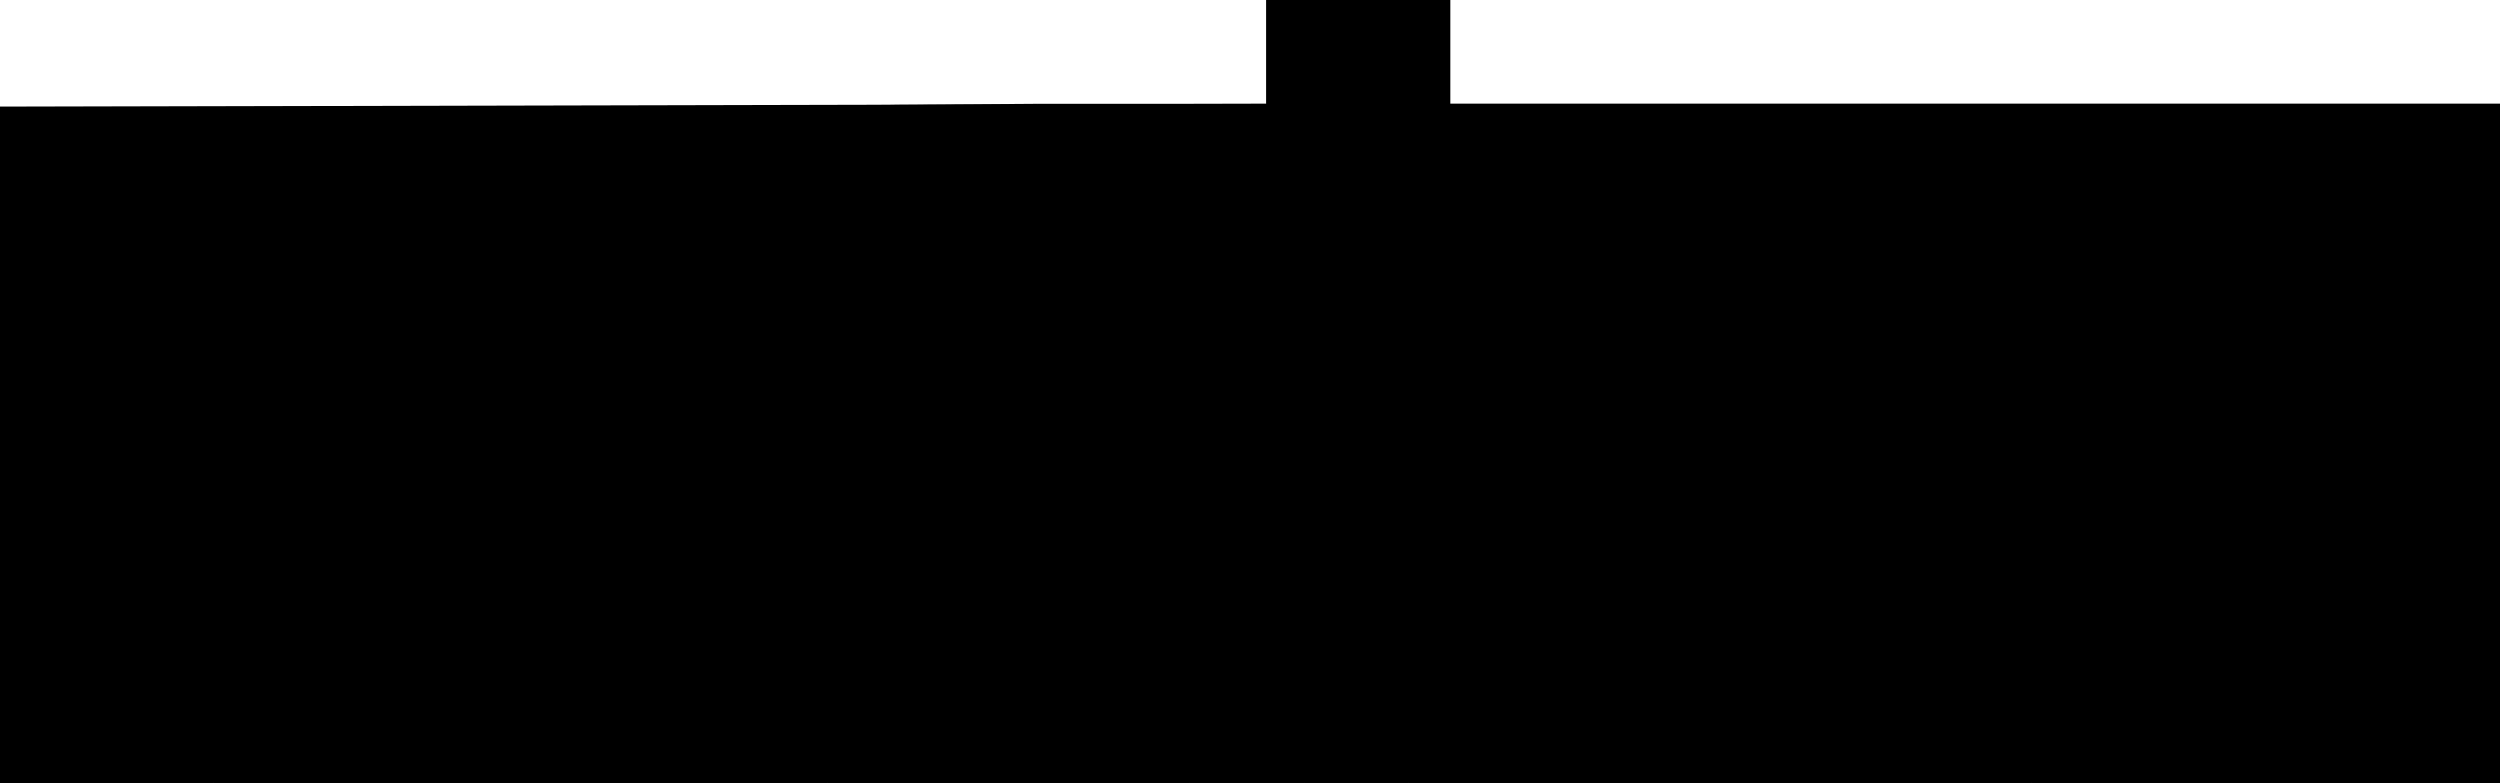
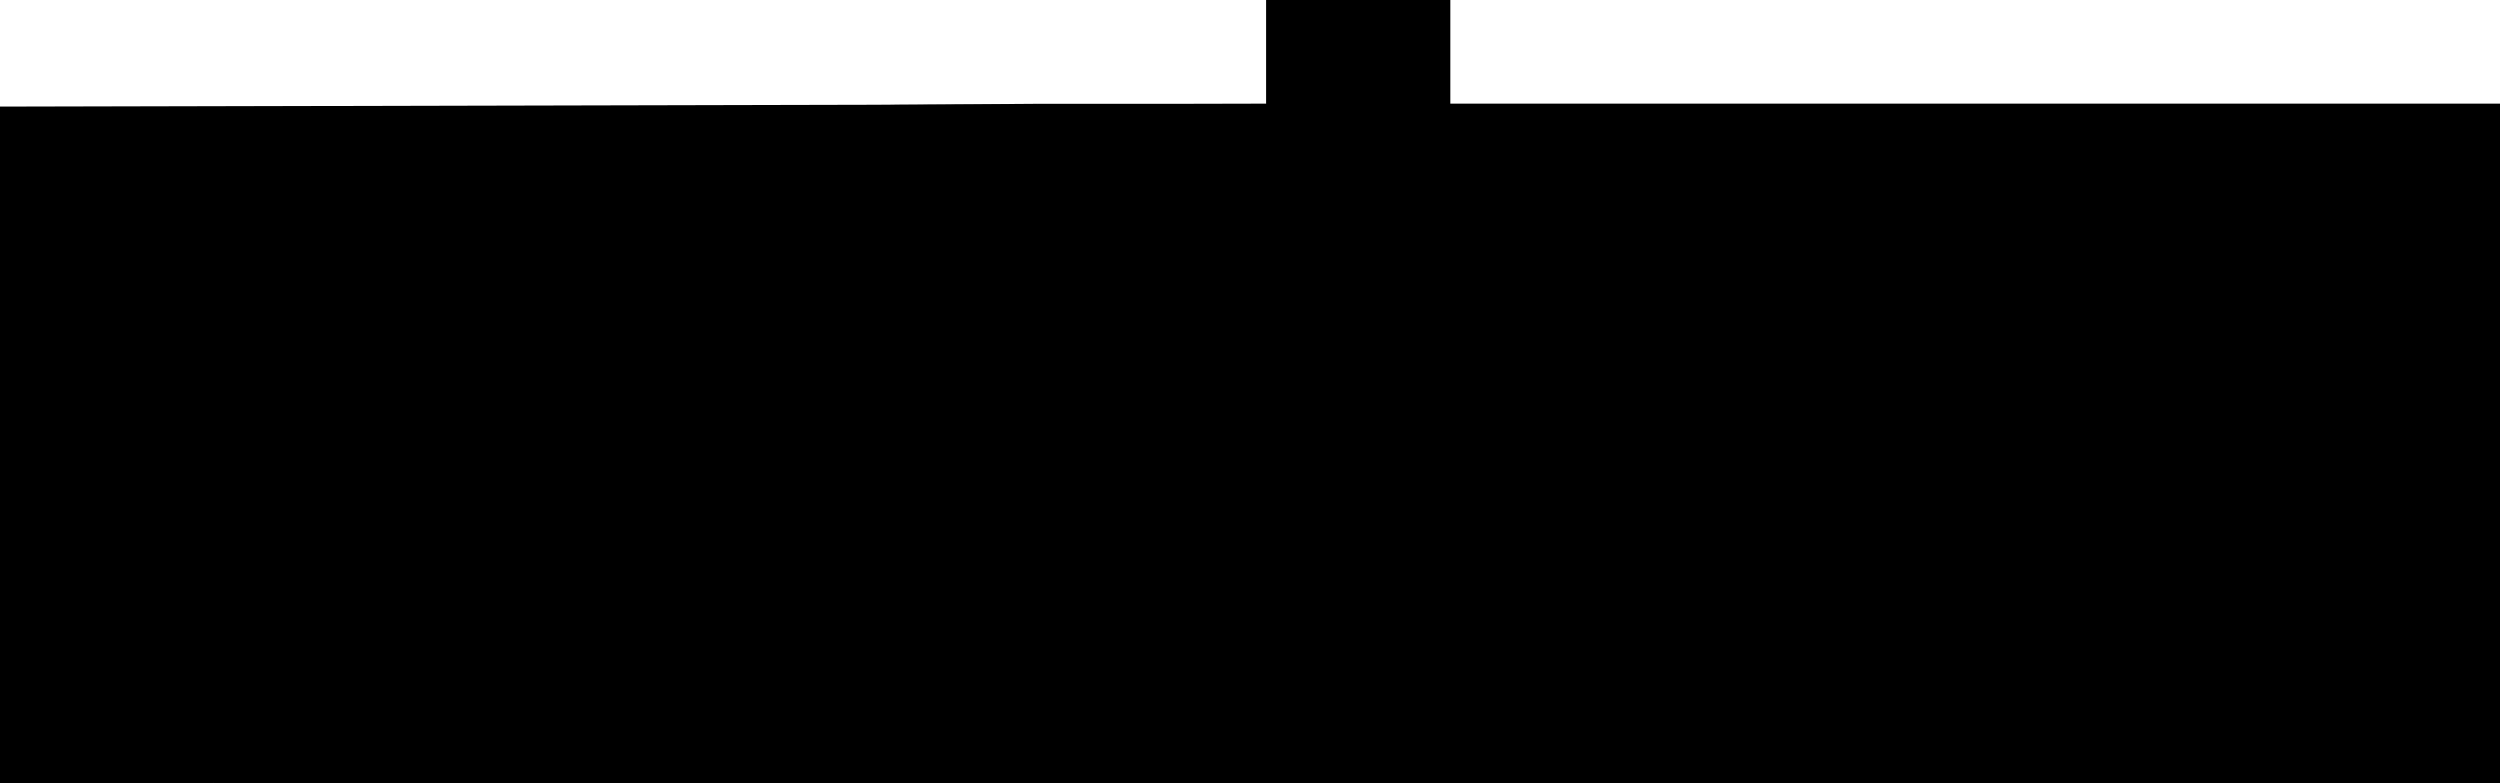
- <svg xmlns="http://www.w3.org/2000/svg" version="1.1" id="svg1" viewBox="0 0 843 264.1">
-   <path d="m0 36 427-1V0h62v35h354v229H0Z" id="floor" />
-   <path d="M75 36v67h7v20h-7v9H0V36z" id="_2148" />
-   <path d="M75 36h137v121h-77v6h-20v-6H75v-34h7v-20h-7z" id="_2144" />
-   <path d="m212 36 138-1 1 120v2h-23v6h-20v-6h-96z" id="_2132" />
-   <path d="M350 35h77v14h10v18h-9v27h-3v63h-47l1 6h-19v-6h-9z" id="_2128" />
-   <path d="M427 35V0h62v35h5v56h-18v19h-30V91h-18V67h9V49h-10z" id="_2126" />
-   <path d="M425 157V94h3v-3h18v19h30V91h22v66h-35v6h-22v-6z" id="_2124" />
-   <path d="M494 35h71v79h-41v4l-18 1h-2v-5h-6V91h-4z" id="_2120" />
-   <path d="M565 35h69v79h-49v5h-17v-5h-3z" id="_2112" />
-   <path d="M634 35h61v79h-40v5h-17v-5h-4z" id="_2108" />
-   <path d="M695 35h148v117H713v-14h-7v-18h7v-4h-18z" id="_2104" />
-   <path d="M843 152v112H685v-77h28v-4h-6v-18h6v-13z" id="_2103" />
-   <path d="M685 187H575v-5h-19v5h-2v77h131z" id="_2ST01" />
-   <path d="M554 187h-17v-5h-23v5h-20v49h60z" id="_2E01" />
-   <path d="M554 236v28h-79v-38h4v-4h13v4h2v10z" id="_2121" />
-   <path d="M475 264v-38h-2v-4h-17v4h-16v38z" id="_2123" />
-   <path d="M440 264v-38h-2v-4h-17v4h-20v38z" id="_2125" />
-   <path d="M401 210v54h-50v-76h50v4h5l1 18z" id="_2127" />
-   <path d="M351 264v-79h7v-23h-7v-5h-23v6h-20v-6h-29v107z" id="_2113" />
-   <path d="M279 157v107H147v-76h-4v-4h-19l1 4h-23v-5h5v-20h-5v-6h13v6h20v-6z" id="_2137" />
-   <path d="M147 264v-76h-4v-4h-19l1 4H72v76z" id="_2143" />
-   <path d="M72 264v-76h30v-5h5v-20h-5v-6H75v-25H0v132z" id="_2ST02" />
+ <svg xmlns="http://www.w3.org/2000/svg" viewBox="0 0 843 264">
+   <path d="m0 36 427-1V0h62v35h354v229H0Z" />
+   <path d="M75 36v67h7v20h-7v9H0V36Z" />
+   <path d="M75 36h137v121h-77v6h-20v-6H75v-34h7v-20h-7zM212 36l138-1 1 120v2h-23v6h-20v-6h-96z" />
+   <path d="M350 35h77v14h10v18h-9v27h-3v63h-74z" />
+   <path d="M427 35V0h62v35h5v56h-18v19h-30V91h-18V67h9V49h-10z" />
+   <path d="M425 157V94h3v-3h18v19h30V91h22v66h-57Z" />
+   <path d="M494 35h71v79h-67V91h-4zM565 35h69v79h-67 1-3zM634 35h61v79h-61zM695 35h148v117H713v-14 1-23h-18zM843 152v112H685v-77h28v-35zM685 187H554v77h131zM554 187h-60v49h60z" />
+   <path d="M554 236v28h-79v-38h19v10zM475 264v-38h-35v38zM440 264v-38h-39v38zM401 210v54h-50v-76h50v22zM351 264V157h-23v6h-20v-6h-29v107zM279 157v107H147v-76h-4v-4h-19l1 4h-23v-5h5v-20h-5v-6h13v6h20v-6z" />
+   <path d="M147 264v-76h-4v-4h-19l1 4H72v76z" />
+   <path d="M72 264v-76h30v-5h5v-20h-5v-6H75v-25H0v132z" />
</svg>
